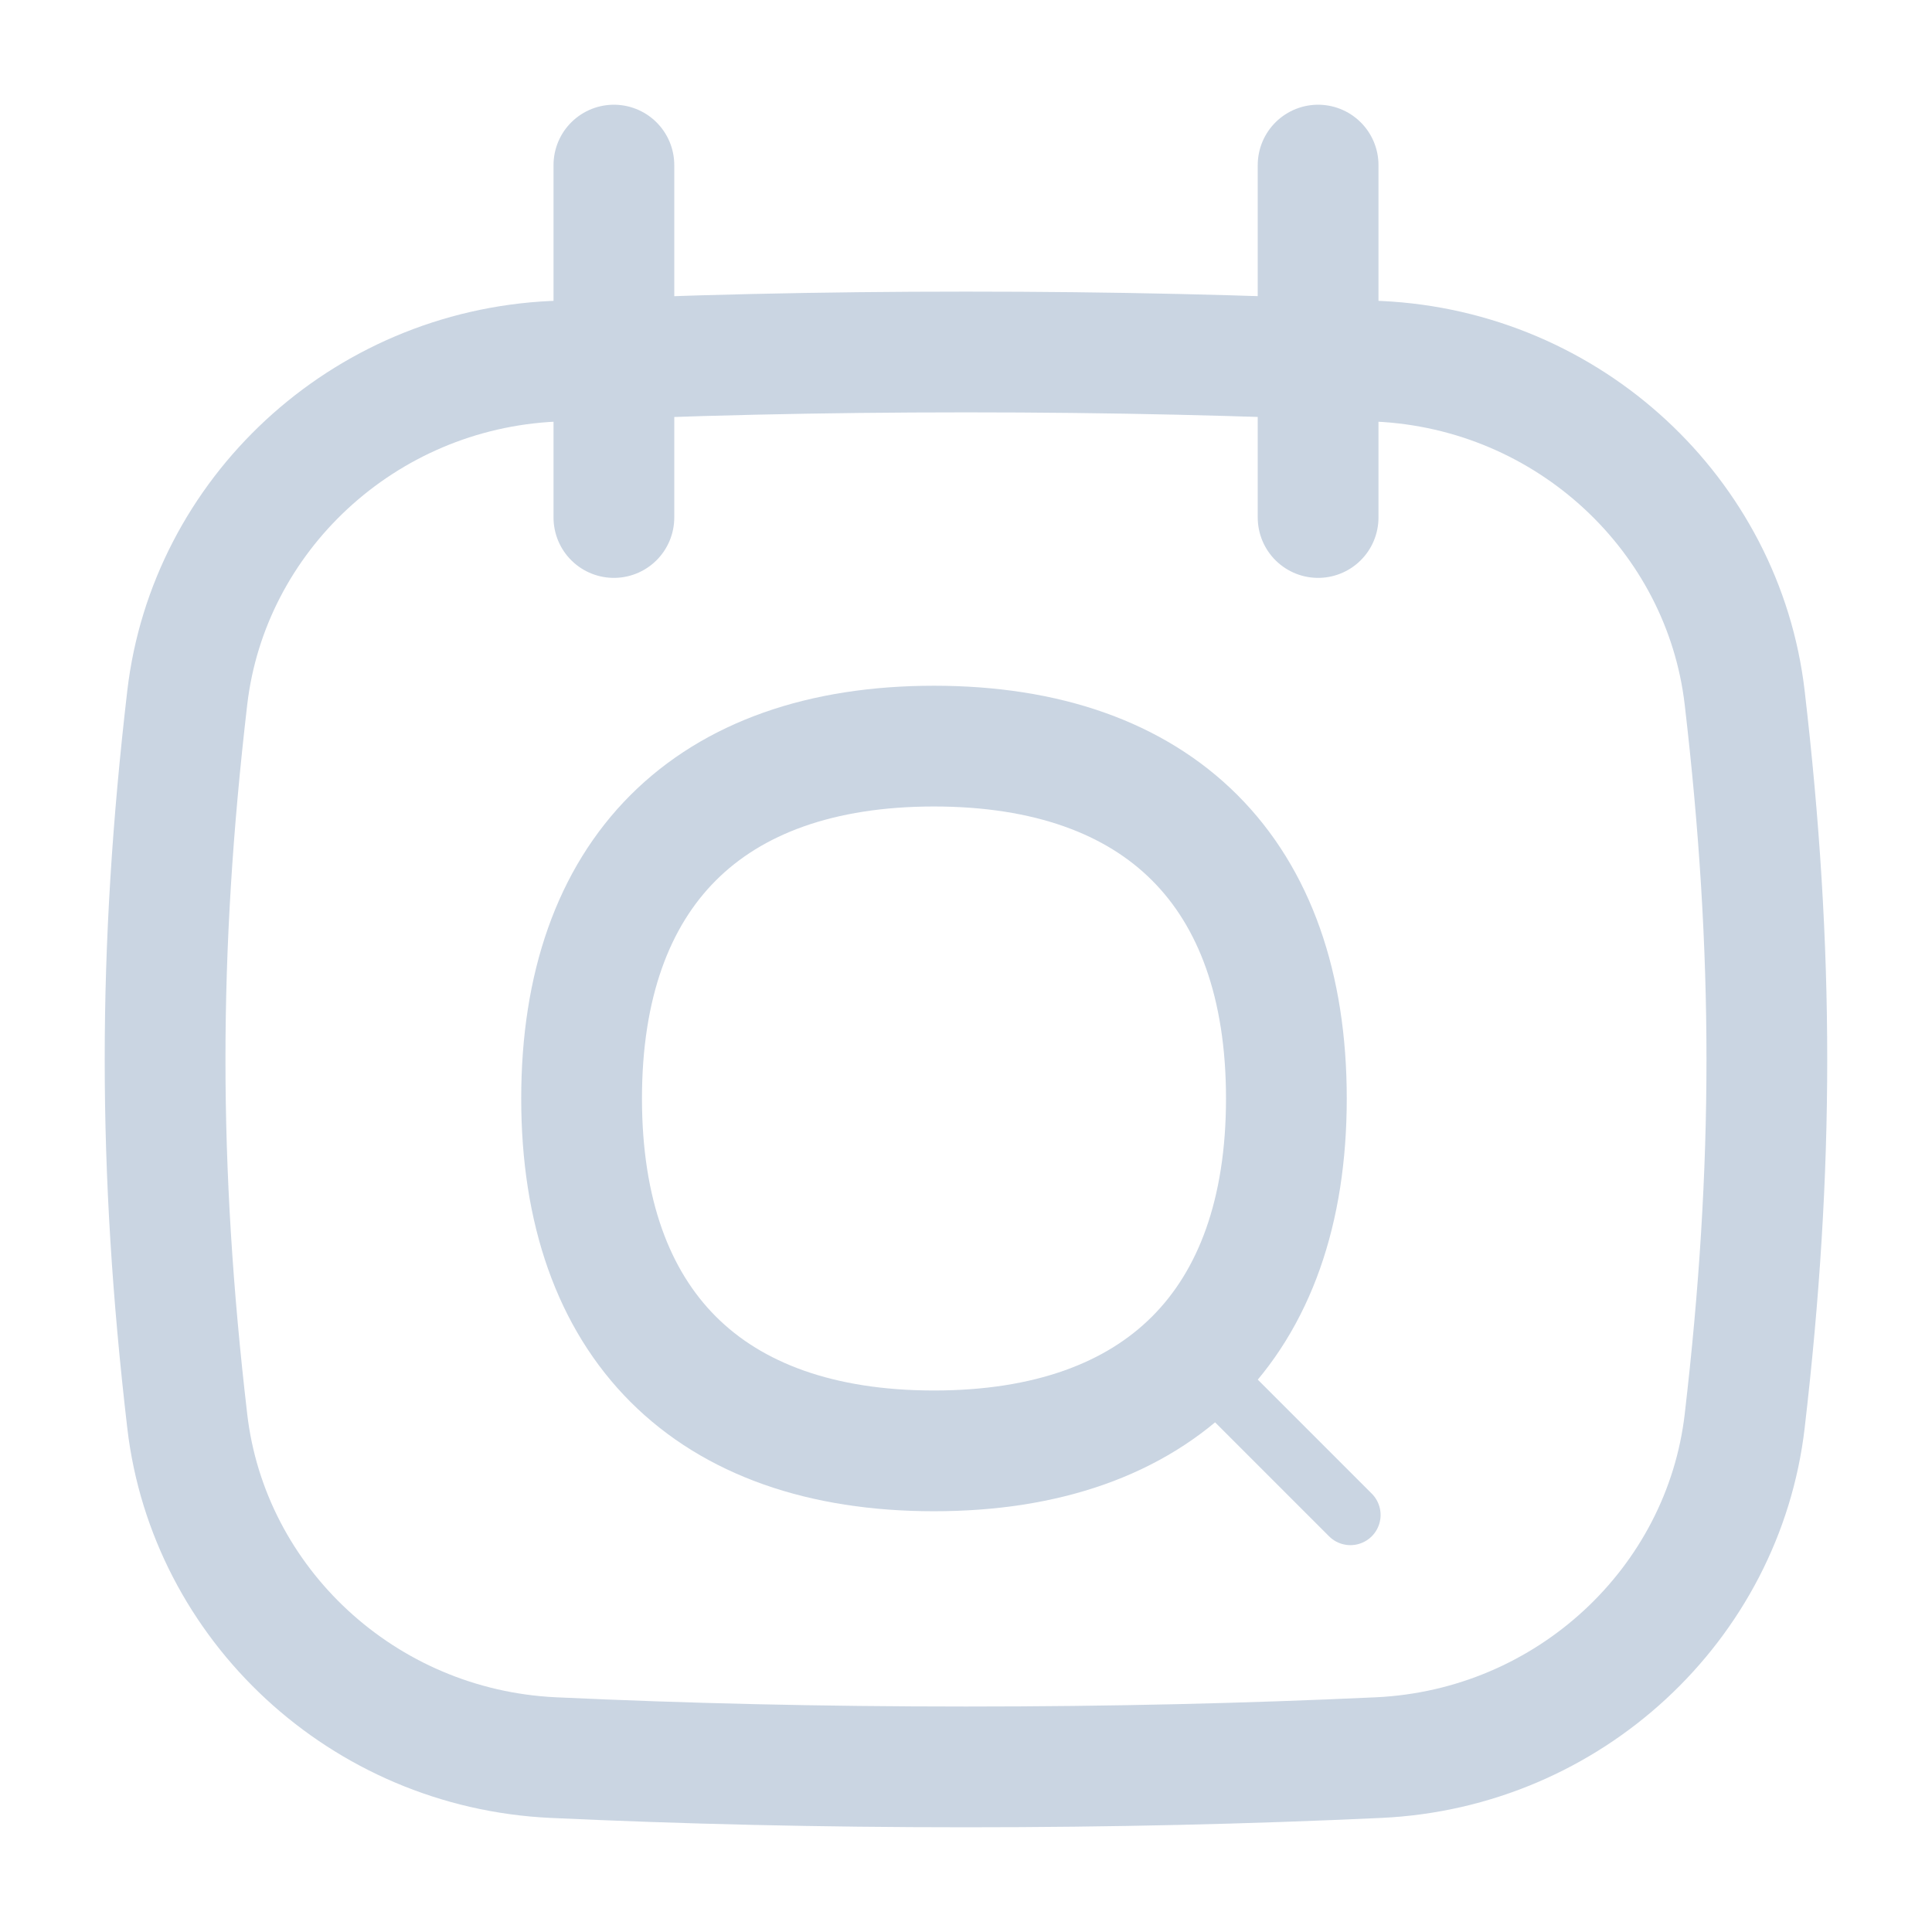
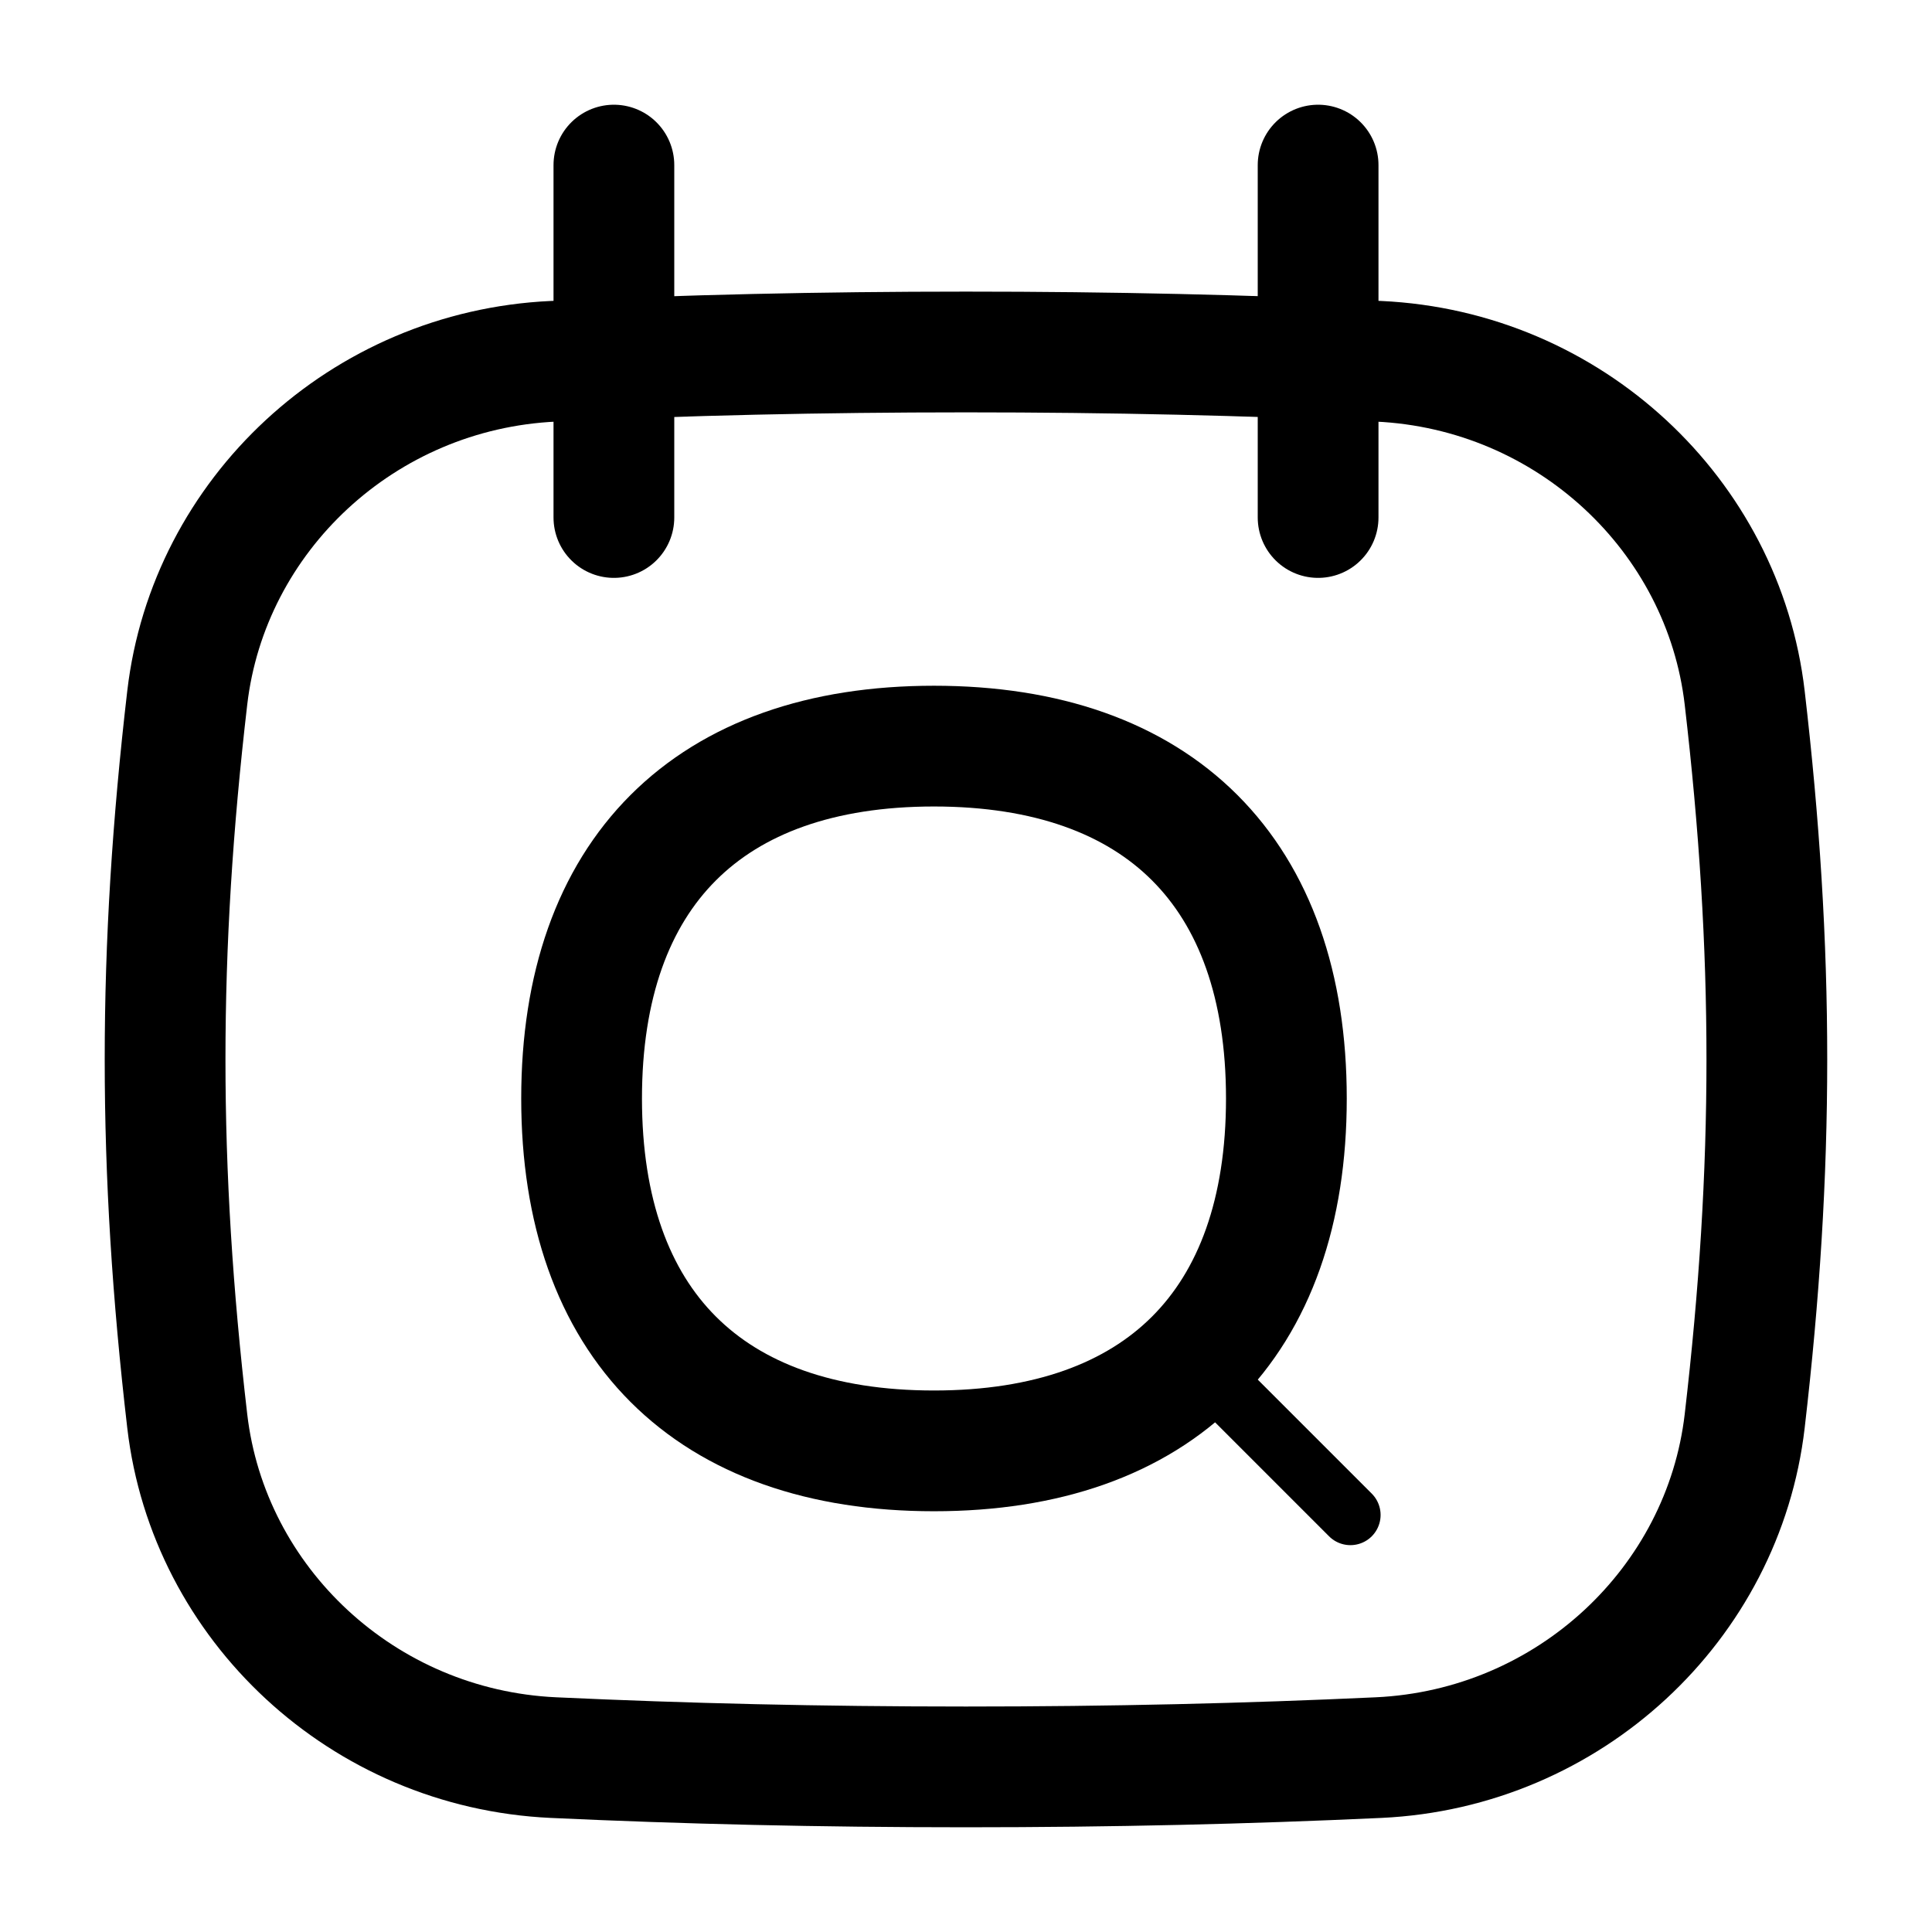
<svg xmlns="http://www.w3.org/2000/svg" width="64" height="64" viewBox="0 0 64 64" fill="none">
-   <path d="M6.203 47.076C6.907 53.127 12.015 57.93 18.332 58.223C22.698 58.425 27.158 58.531 31.999 58.531C36.84 58.531 41.3 58.425 45.666 58.223C51.983 57.93 57.091 53.127 57.795 47.076C58.774 38.673 58.774 31.517 57.795 23.114C57.091 17.064 51.983 12.261 45.666 11.968C41.3 11.765 36.84 11.66 31.999 11.66C27.158 11.66 22.698 11.765 18.332 11.968C12.015 12.261 6.907 17.064 6.203 23.114C5.224 31.517 5.224 38.673 6.203 47.076Z" stroke="#CAD5E2" stroke-width="4" stroke-linecap="round" stroke-linejoin="round" />
-   <path d="M20.336 5.469V17.143" stroke="#CAD5E2" stroke-width="4" stroke-linecap="round" stroke-linejoin="round" />
-   <path d="M43.664 5.469V17.143" stroke="#CAD5E2" stroke-width="4" stroke-linecap="round" stroke-linejoin="round" />
-   <path d="M44.734 50.185L39.695 45.146" stroke="#CAD5E2" stroke-width="2" stroke-linecap="round" stroke-linejoin="round" />
-   <path d="M30.939 48.062C38.41 48.062 42.613 43.86 42.613 36.389C42.613 28.918 38.41 24.716 30.939 24.716C23.468 24.716 19.266 28.918 19.266 36.389C19.266 43.86 23.468 48.062 30.939 48.062Z" stroke="#CAD5E2" stroke-width="4" stroke-linecap="round" stroke-linejoin="round" />
+   <path d="M6.203 47.076C6.907 53.127 12.015 57.93 18.332 58.223C22.698 58.425 27.158 58.531 31.999 58.531C36.84 58.531 41.3 58.425 45.666 58.223C51.983 57.93 57.091 53.127 57.795 47.076C58.774 38.673 58.774 31.517 57.795 23.114C57.091 17.064 51.983 12.261 45.666 11.968C41.3 11.765 36.84 11.66 31.999 11.66C27.158 11.66 22.698 11.765 18.332 11.968C12.015 12.261 6.907 17.064 6.203 23.114C5.224 31.517 5.224 38.673 6.203 47.076Z" stroke="currentColor" stroke-width="4" stroke-linecap="round" stroke-linejoin="round" />
+   <path d="M20.336 5.469V17.143" stroke="currentColor" stroke-width="4" stroke-linecap="round" stroke-linejoin="round" />
+   <path d="M43.664 5.469V17.143" stroke="currentColor" stroke-width="4" stroke-linecap="round" stroke-linejoin="round" />
+   <path d="M44.734 50.185L39.695 45.146" stroke="currentColor" stroke-width="2" stroke-linecap="round" stroke-linejoin="round" />
+   <path d="M30.939 48.062C38.41 48.062 42.613 43.86 42.613 36.389C42.613 28.918 38.41 24.716 30.939 24.716C23.468 24.716 19.266 28.918 19.266 36.389C19.266 43.86 23.468 48.062 30.939 48.062Z" stroke="currentColor" stroke-width="4" stroke-linecap="round" stroke-linejoin="round" />
</svg>
